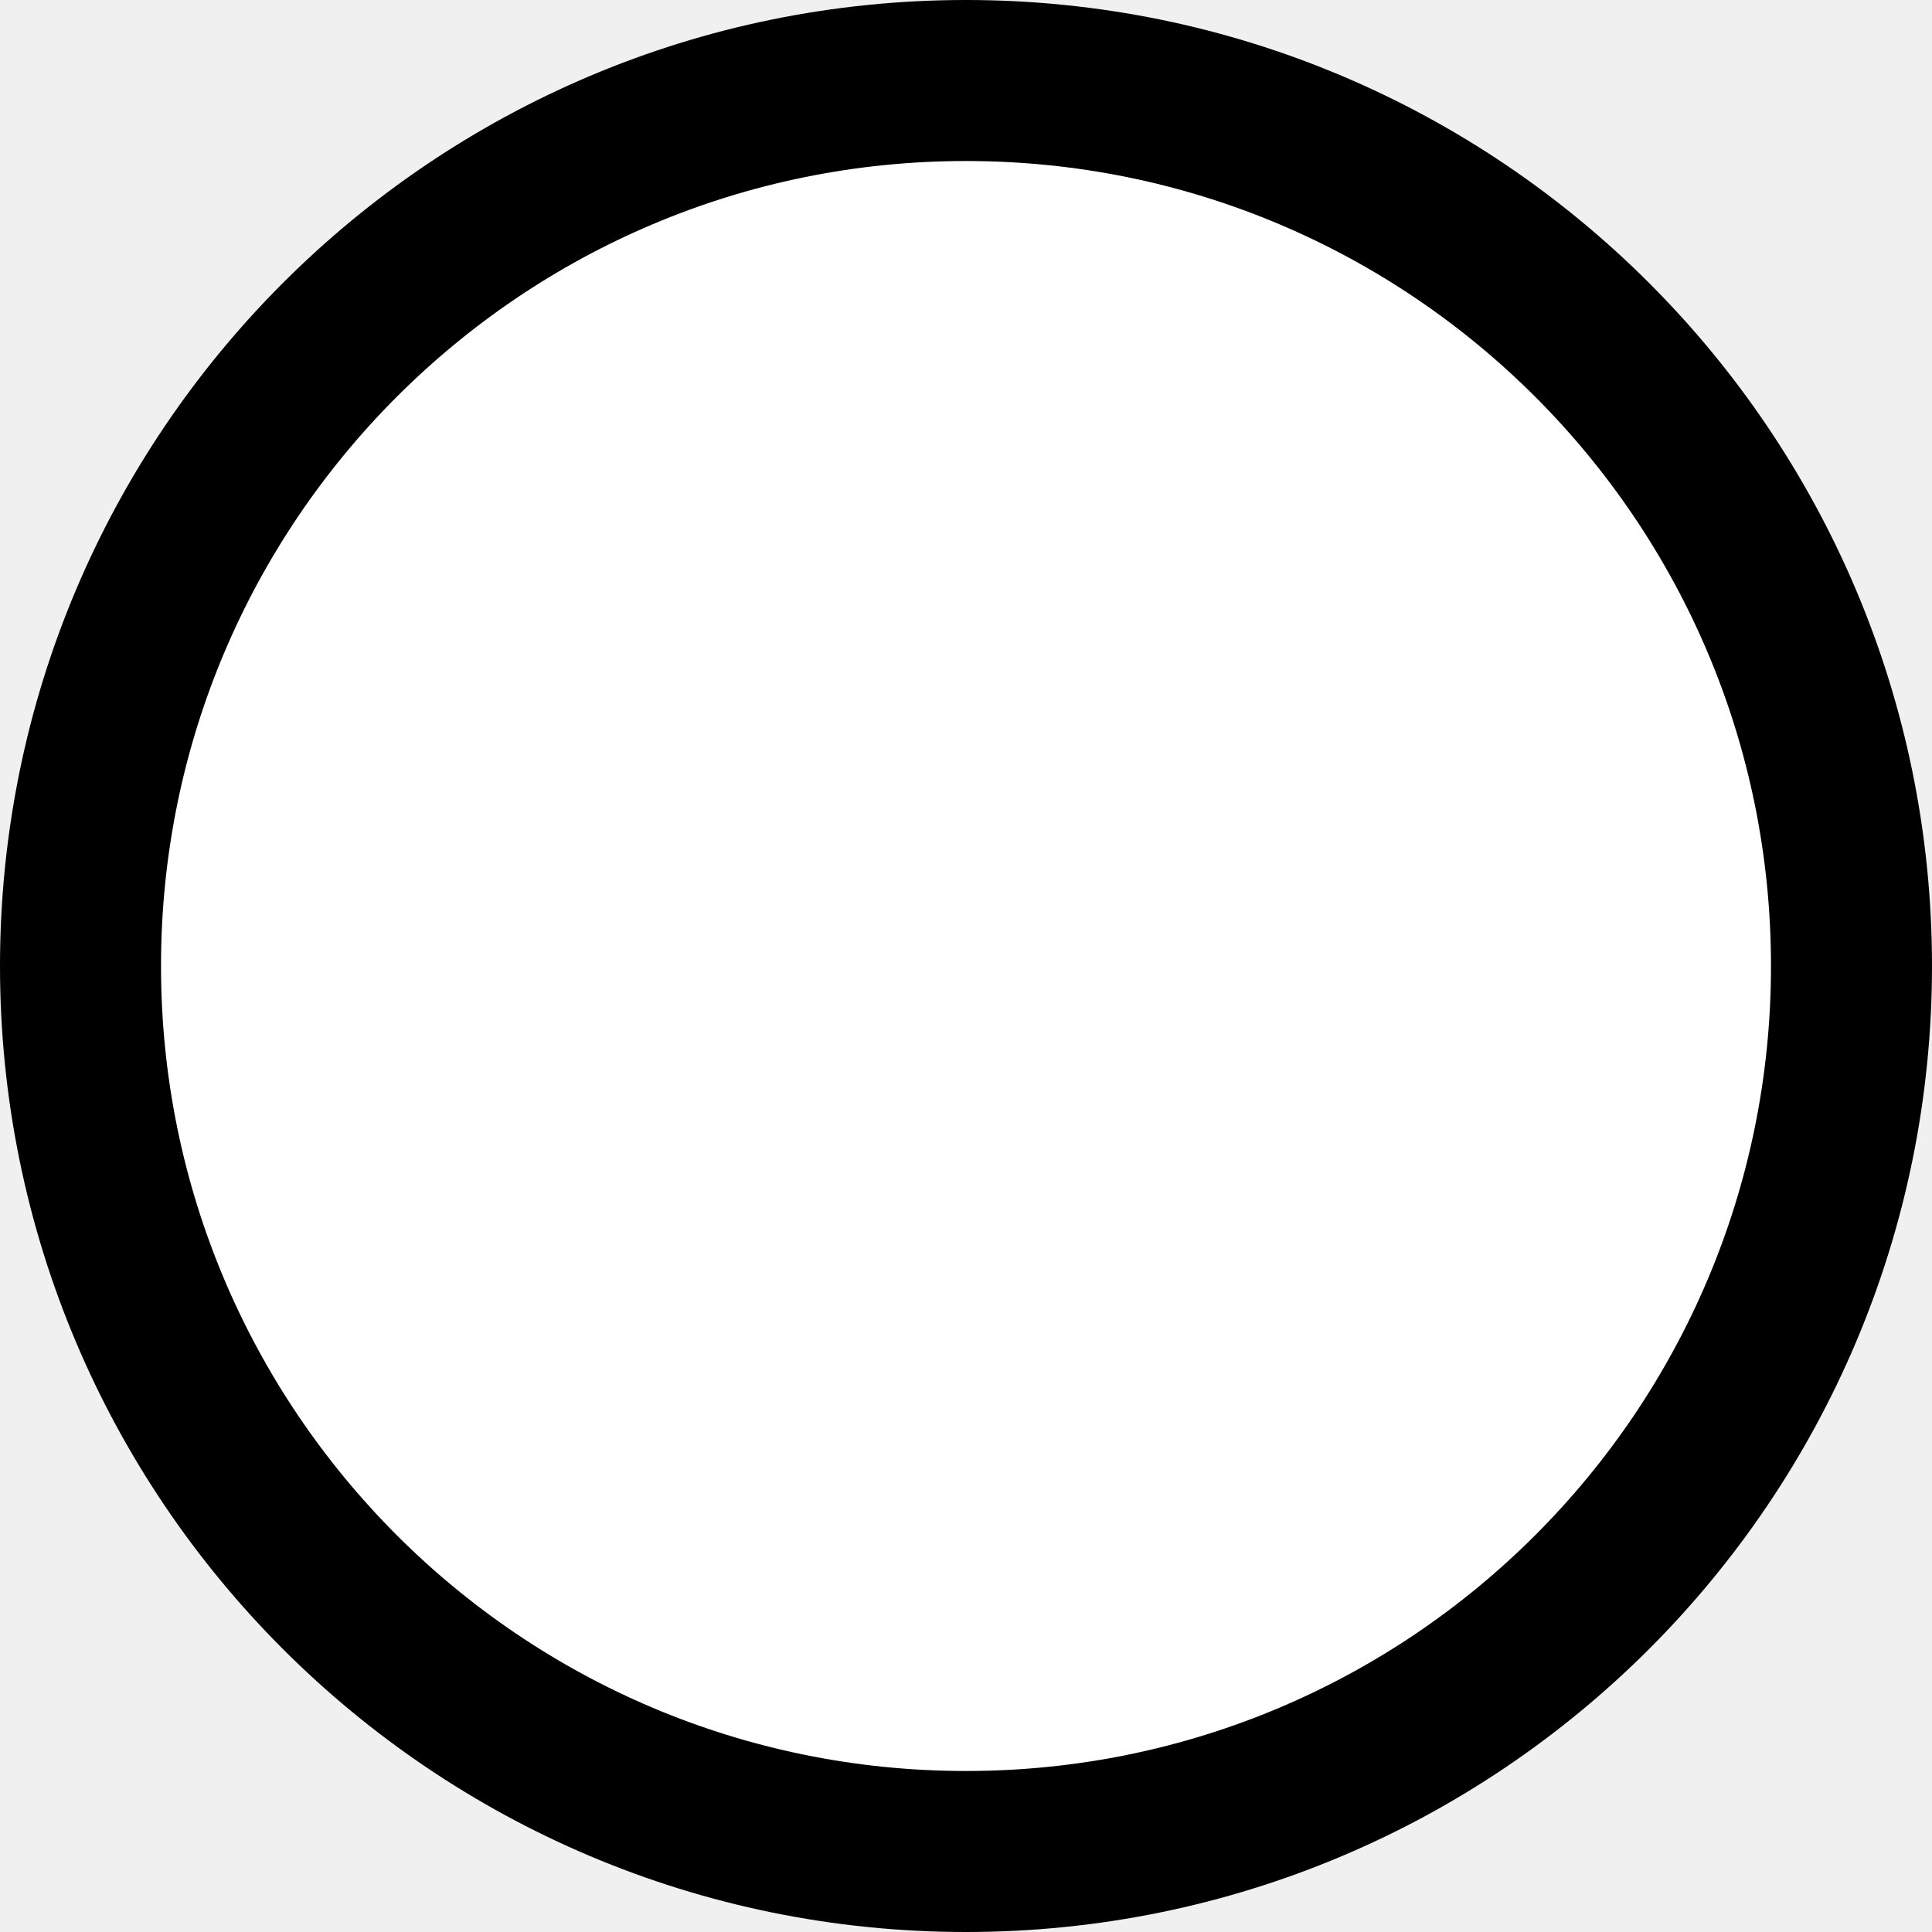
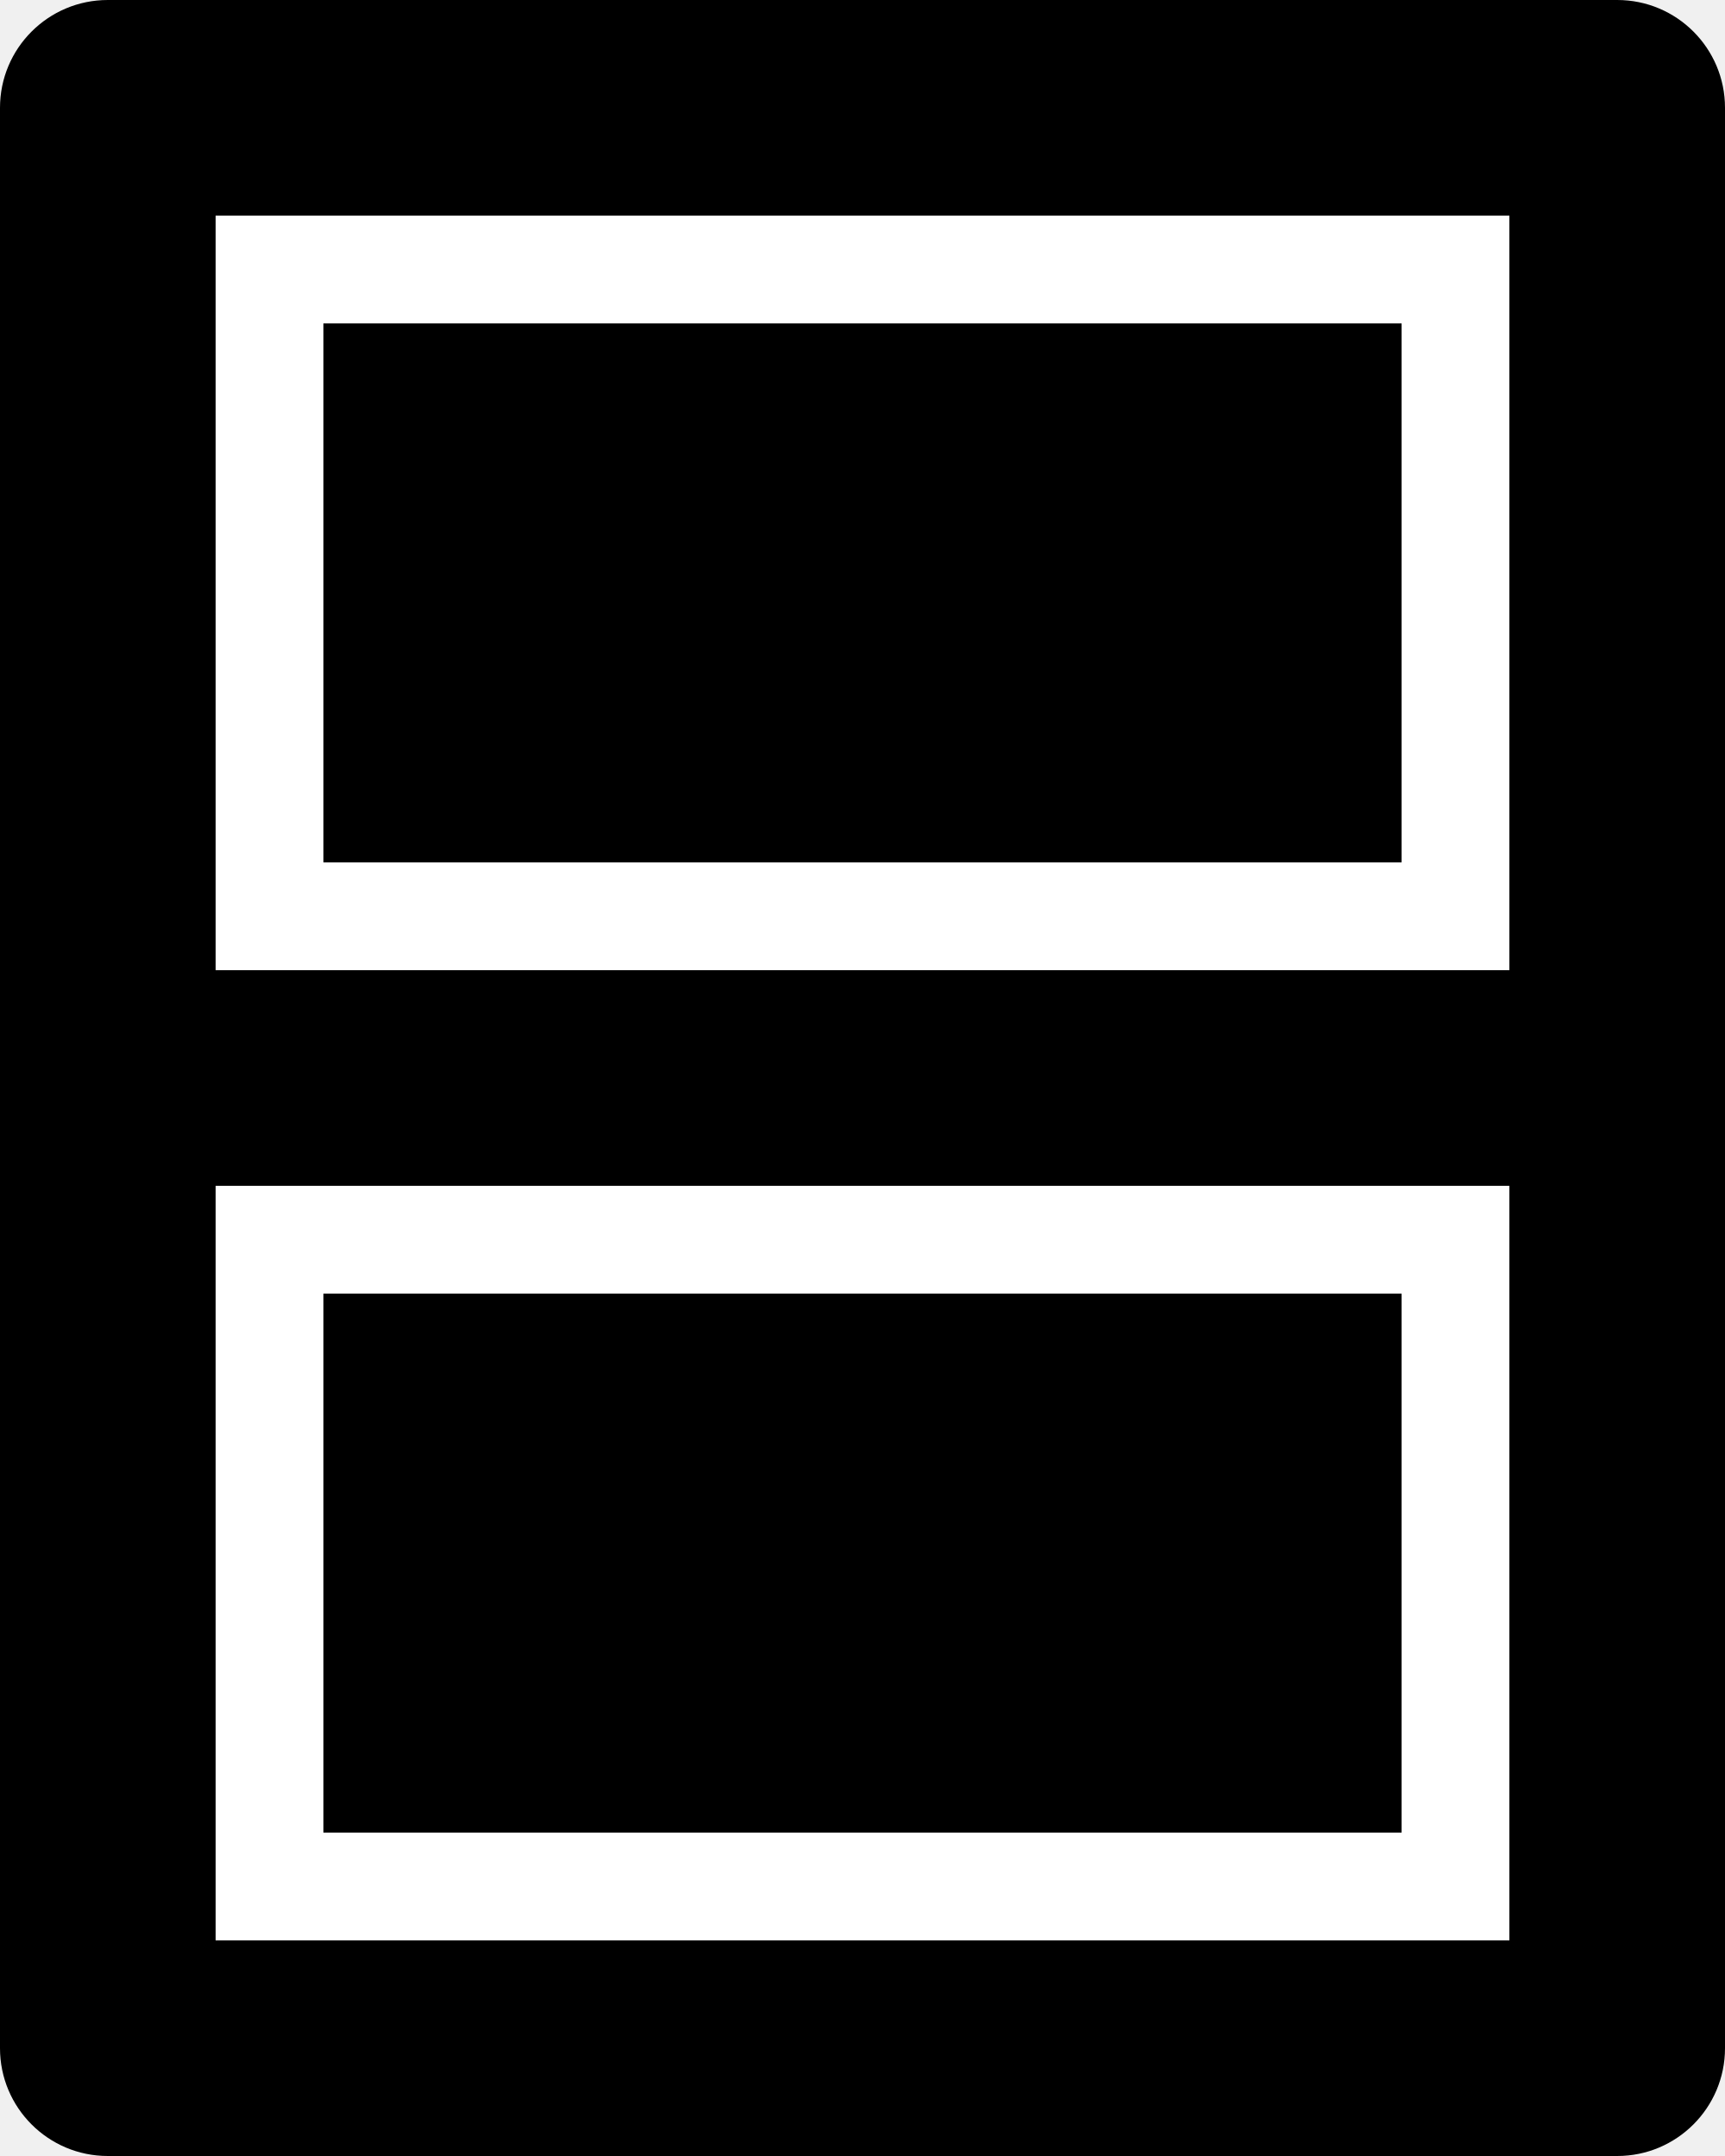
- <svg xmlns="http://www.w3.org/2000/svg" xmlns:xlink="http://www.w3.org/1999/xlink" width="12px" height="12px" viewBox="0 0 12 12" version="1.1">
-   <defs>
-     <circle id="path-1" cx="5" cy="9" r="5" />
-   </defs>
-   <g id="Bike-Share-Wireframes" stroke="none" stroke-width="1" fill="none" fill-rule="evenodd">
-     <g id="iPhone-8" transform="translate(-114, -187)">
-       <g id="Group" transform="translate(115, 184)">
-         <g id="Oval-2">
-           <use fill="#FFFFFF" fill-rule="evenodd" xlink:href="#path-1" />
-           <circle stroke="#000000" stroke-width="1" cx="5" cy="9" r="5.5" />
+ <svg xmlns="http://www.w3.org/2000/svg" width="16px" height="20px" viewBox="0 0 16 20" version="1.1">
+   <defs />
+   <g id="iPhone-8" stroke="none" stroke-width="1" fill="none" fill-rule="evenodd" transform="translate(-180, -59)">
+     <g id="Group-9" transform="translate(180, 59)">
+       <g id="Group-7" fill="#000000">
+         <g id="Group-6">
+           <rect id="Rectangle-24" x="0" y="0" width="16" height="20" rx="1" />
        </g>
      </g>
+       <rect id="Rectangle-25" stroke="#FFFFFF" x="2.5" y="11.5" width="11" height="6" />
+       <rect id="Rectangle-25" stroke="#FFFFFF" x="2.5" y="2.5" width="11" height="6" />
    </g>
  </g>
</svg>
